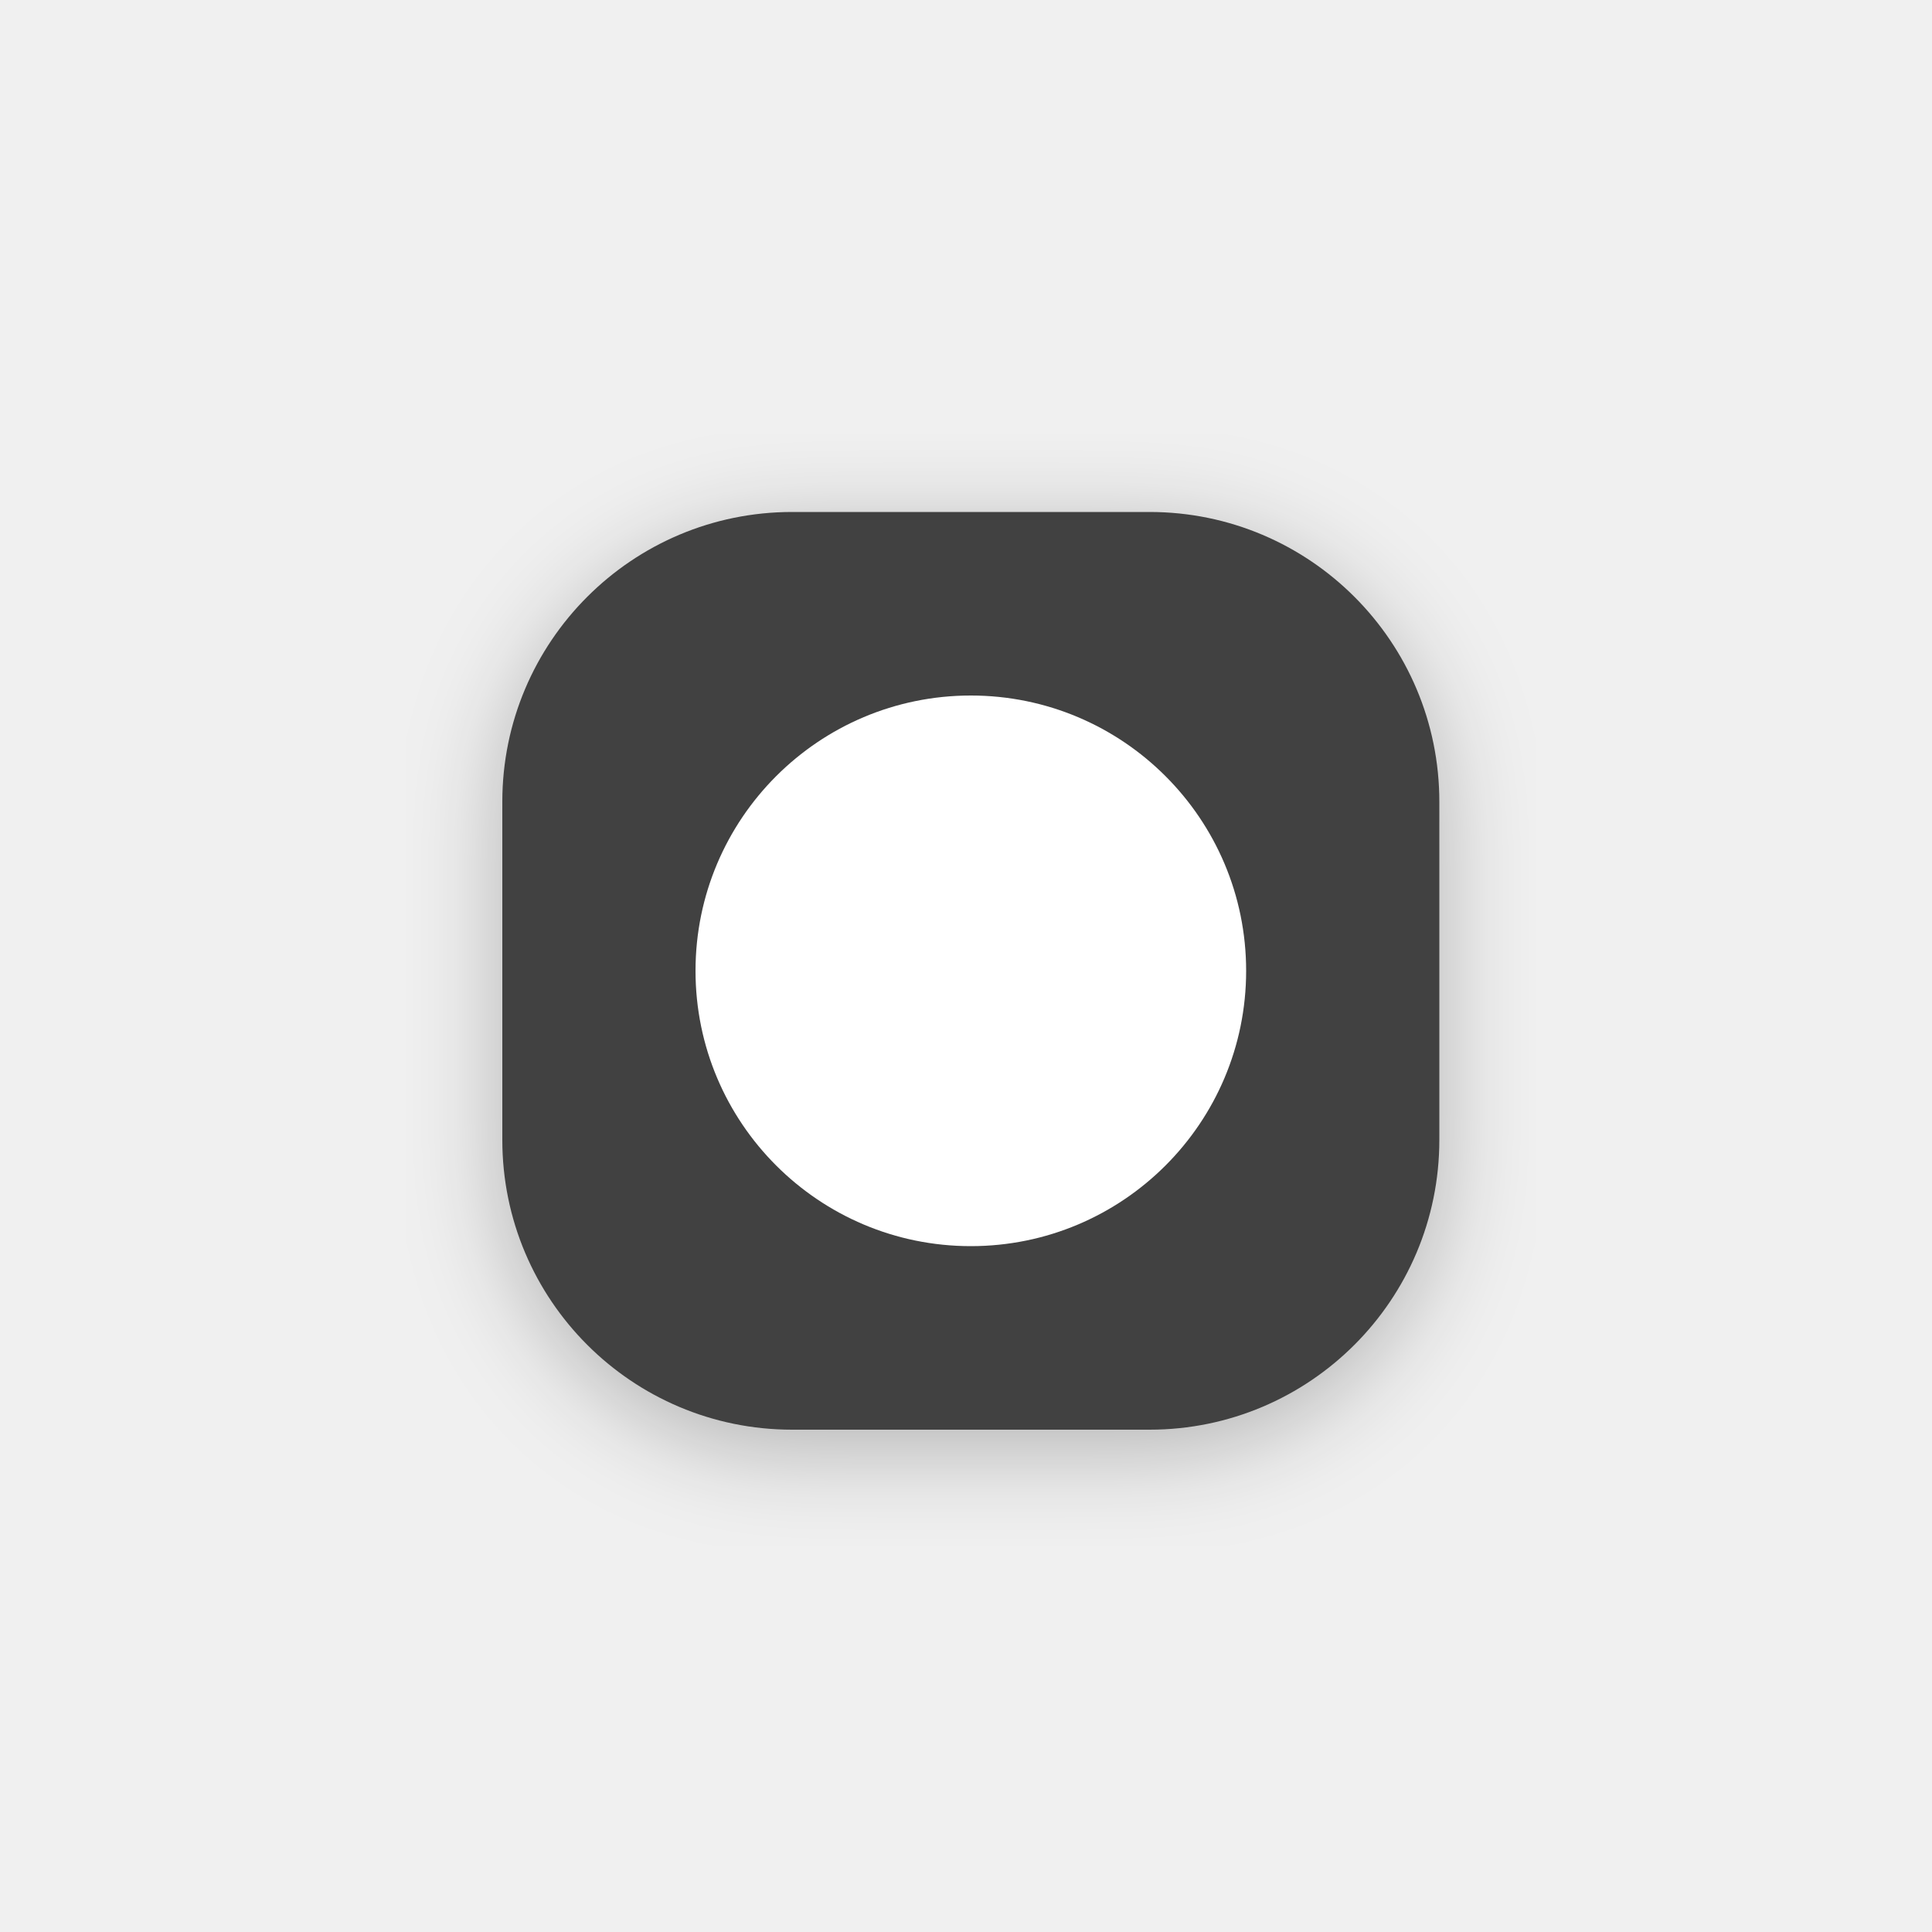
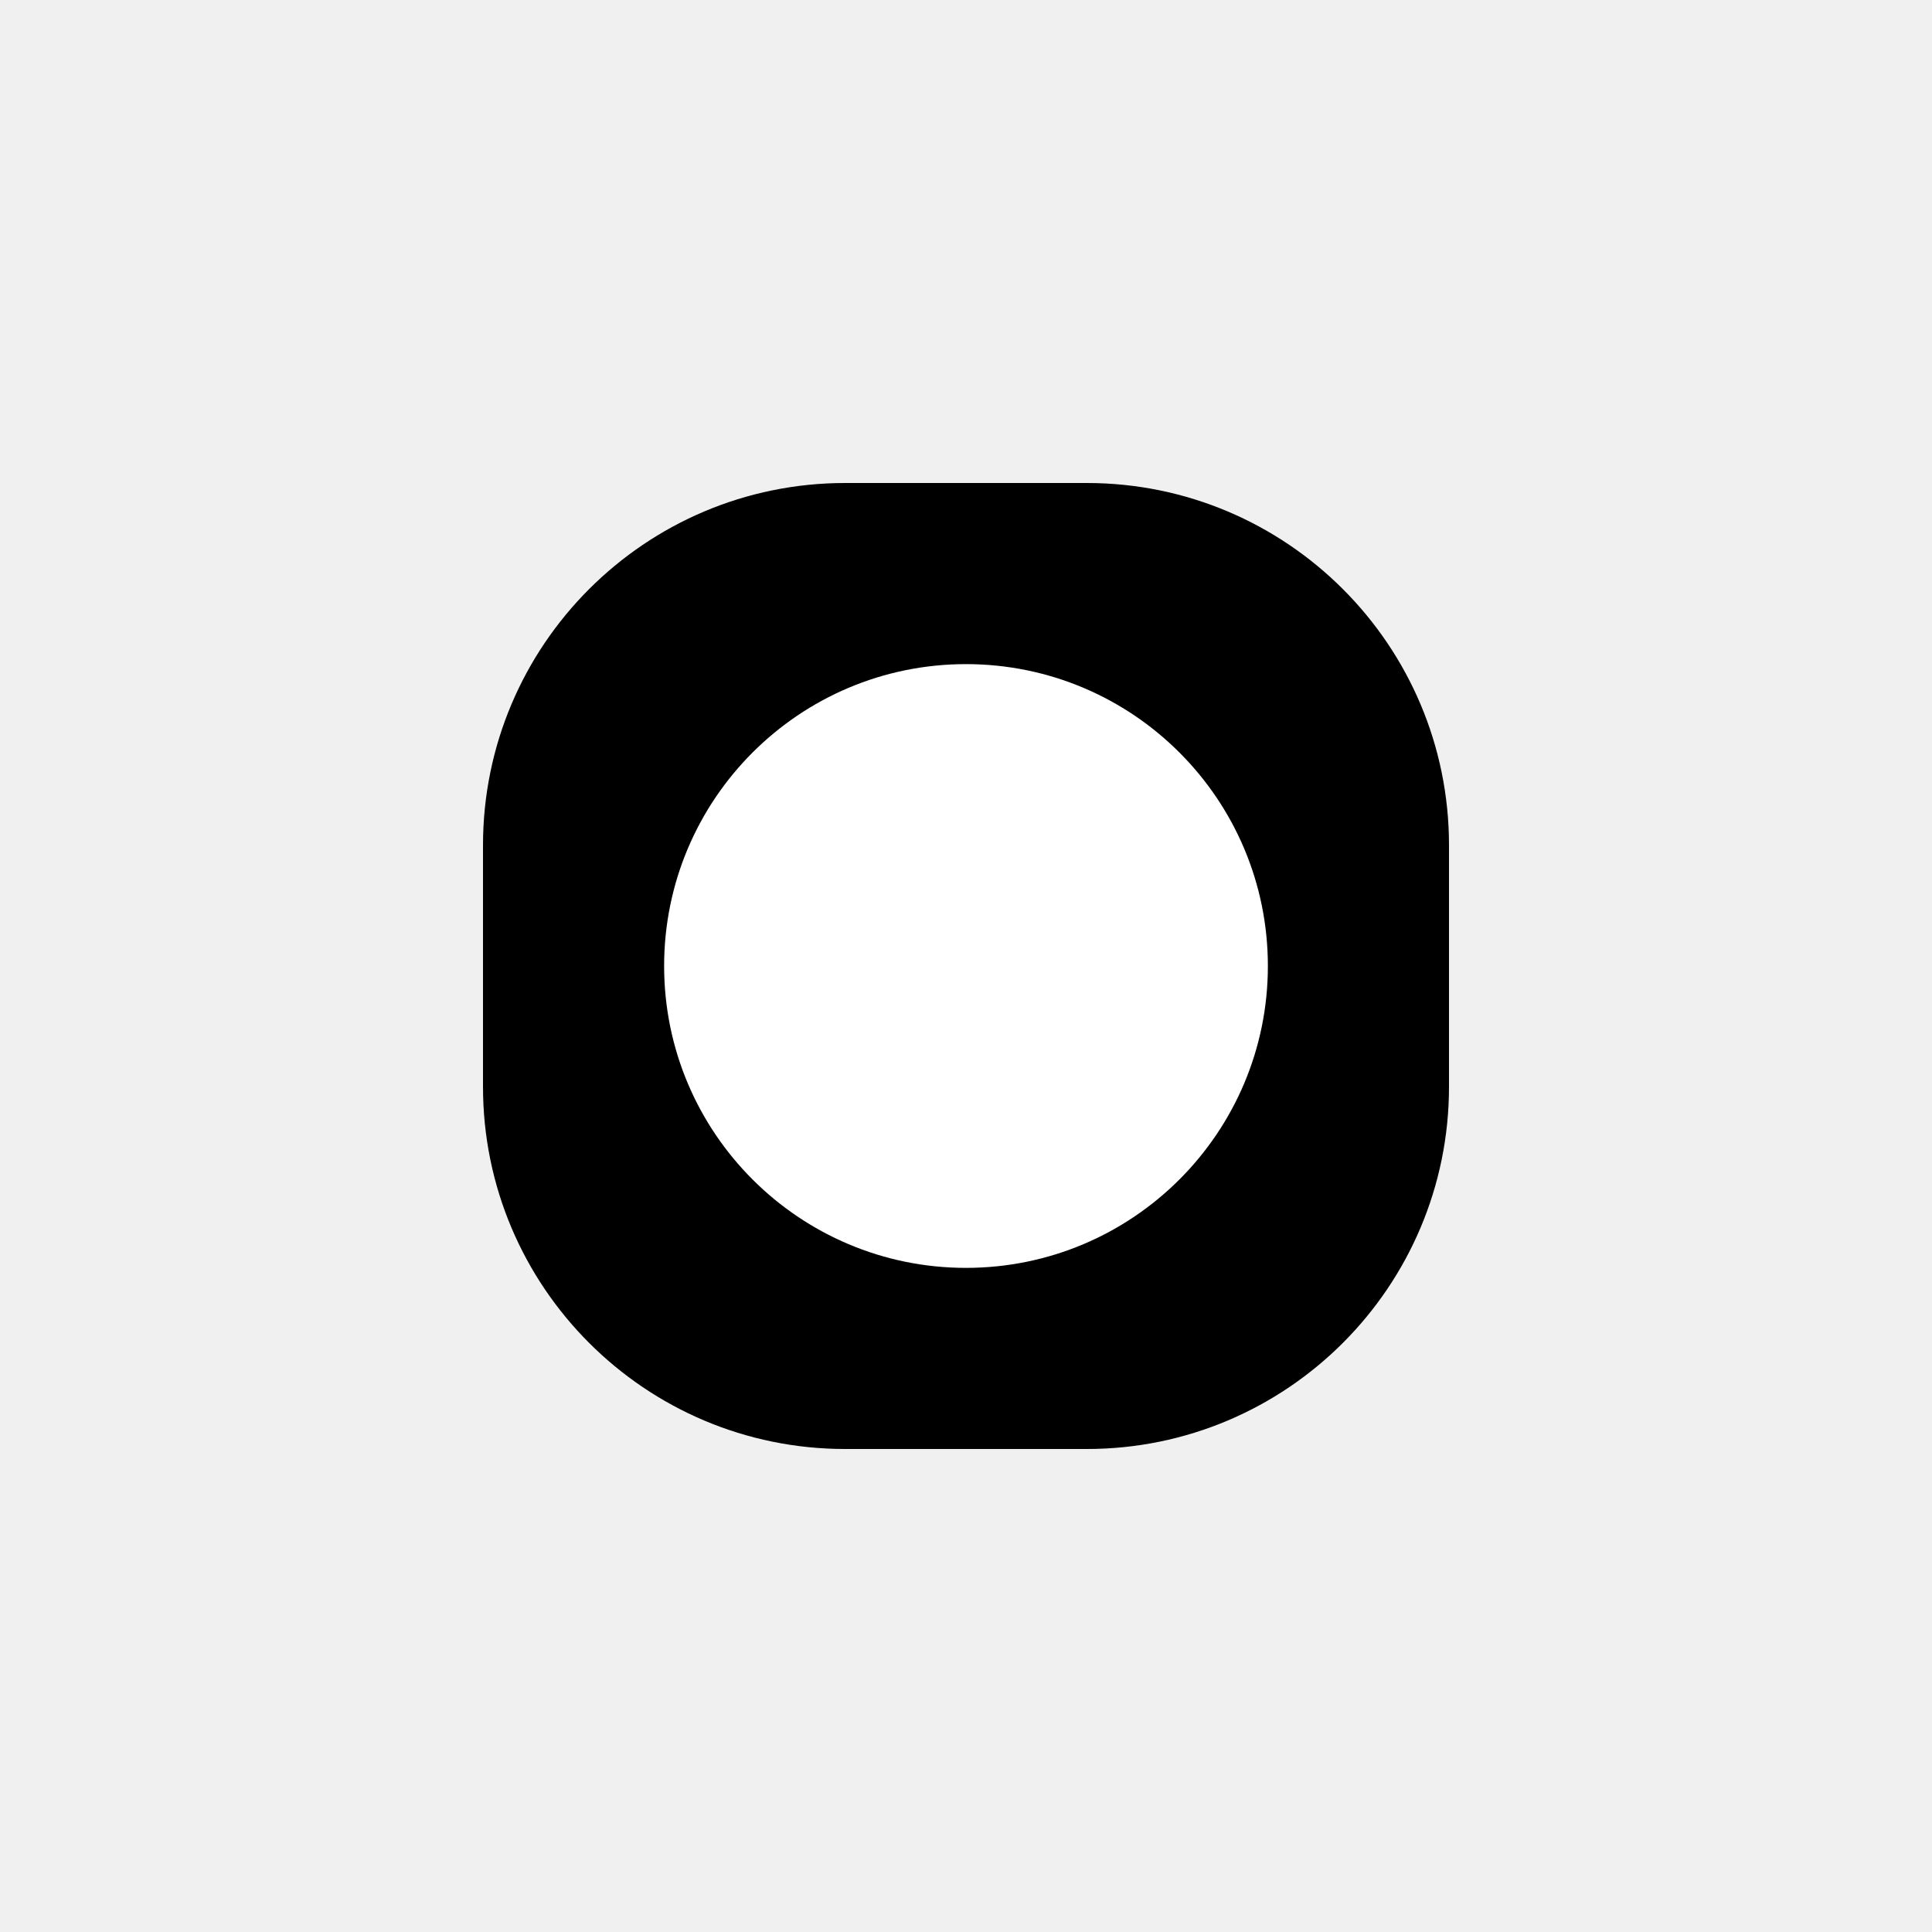
- <svg xmlns="http://www.w3.org/2000/svg" width="200" height="200" viewBox="0 0 200 200" fill="none">
-   <g clip-path="url(#clip0_11_915)">
-     <g opacity="0.01">
-       <path opacity="0.01" d="M200 0H0V200H200V0Z" fill="white" />
-     </g>
-     <g filter="url(#filter0_d_11_915)">
-       <path d="M119 53H82C65.431 53 52 66.431 52 83V118C52 134.569 65.431 148 82 148H119C135.569 148 149 134.569 149 118V83C149 66.431 135.569 53 119 53Z" fill="#414141" />
-     </g>
-     <path d="M129 100.5C129 84.76 116.24 72 100.5 72C84.76 72 72 84.76 72 100.5C72 116.24 84.76 129 100.5 129C116.24 129 129 116.24 129 100.5Z" fill="white" />
-   </g>
-   <defs>
-     <filter id="filter0_d_11_915" x="42" y="45" width="117" height="115" filterUnits="userSpaceOnUse" color-interpolation-filters="sRGB">
-       <feFlood flood-opacity="0" result="BackgroundImageFix" />
-       <feColorMatrix in="SourceAlpha" type="matrix" values="0 0 0 0 0 0 0 0 0 0 0 0 0 0 0 0 0 0 127 0" result="hardAlpha" />
-       <feOffset dy="2" />
-       <feGaussianBlur stdDeviation="5" />
-       <feColorMatrix type="matrix" values="0 0 0 0 0 0 0 0 0 0 0 0 0 0 0 0 0 0 0.25 0" />
-       <feBlend mode="normal" in2="BackgroundImageFix" result="effect1_dropShadow_11_915" />
-       <feBlend mode="normal" in="SourceGraphic" in2="effect1_dropShadow_11_915" result="shape" />
-     </filter>
-     <clipPath id="clip0_11_915">
-       <rect width="200" height="200" fill="white" />
-     </clipPath>
-   </defs>
+ <svg xmlns="http://www.w3.org/2000/svg" width="320" height="320" viewBox="0 0 320 320" fill="none">
+   <rect x="80" y="80" width="160" height="160" rx="60" fill="black" />
+   <path d="M210 160C210 132.386 187.614 110 160 110C132.386 110 110 132.386 110 160C110 187.614 132.386 210 160 210C187.614 210 210 187.614 210 160Z" fill="white" />
</svg>
